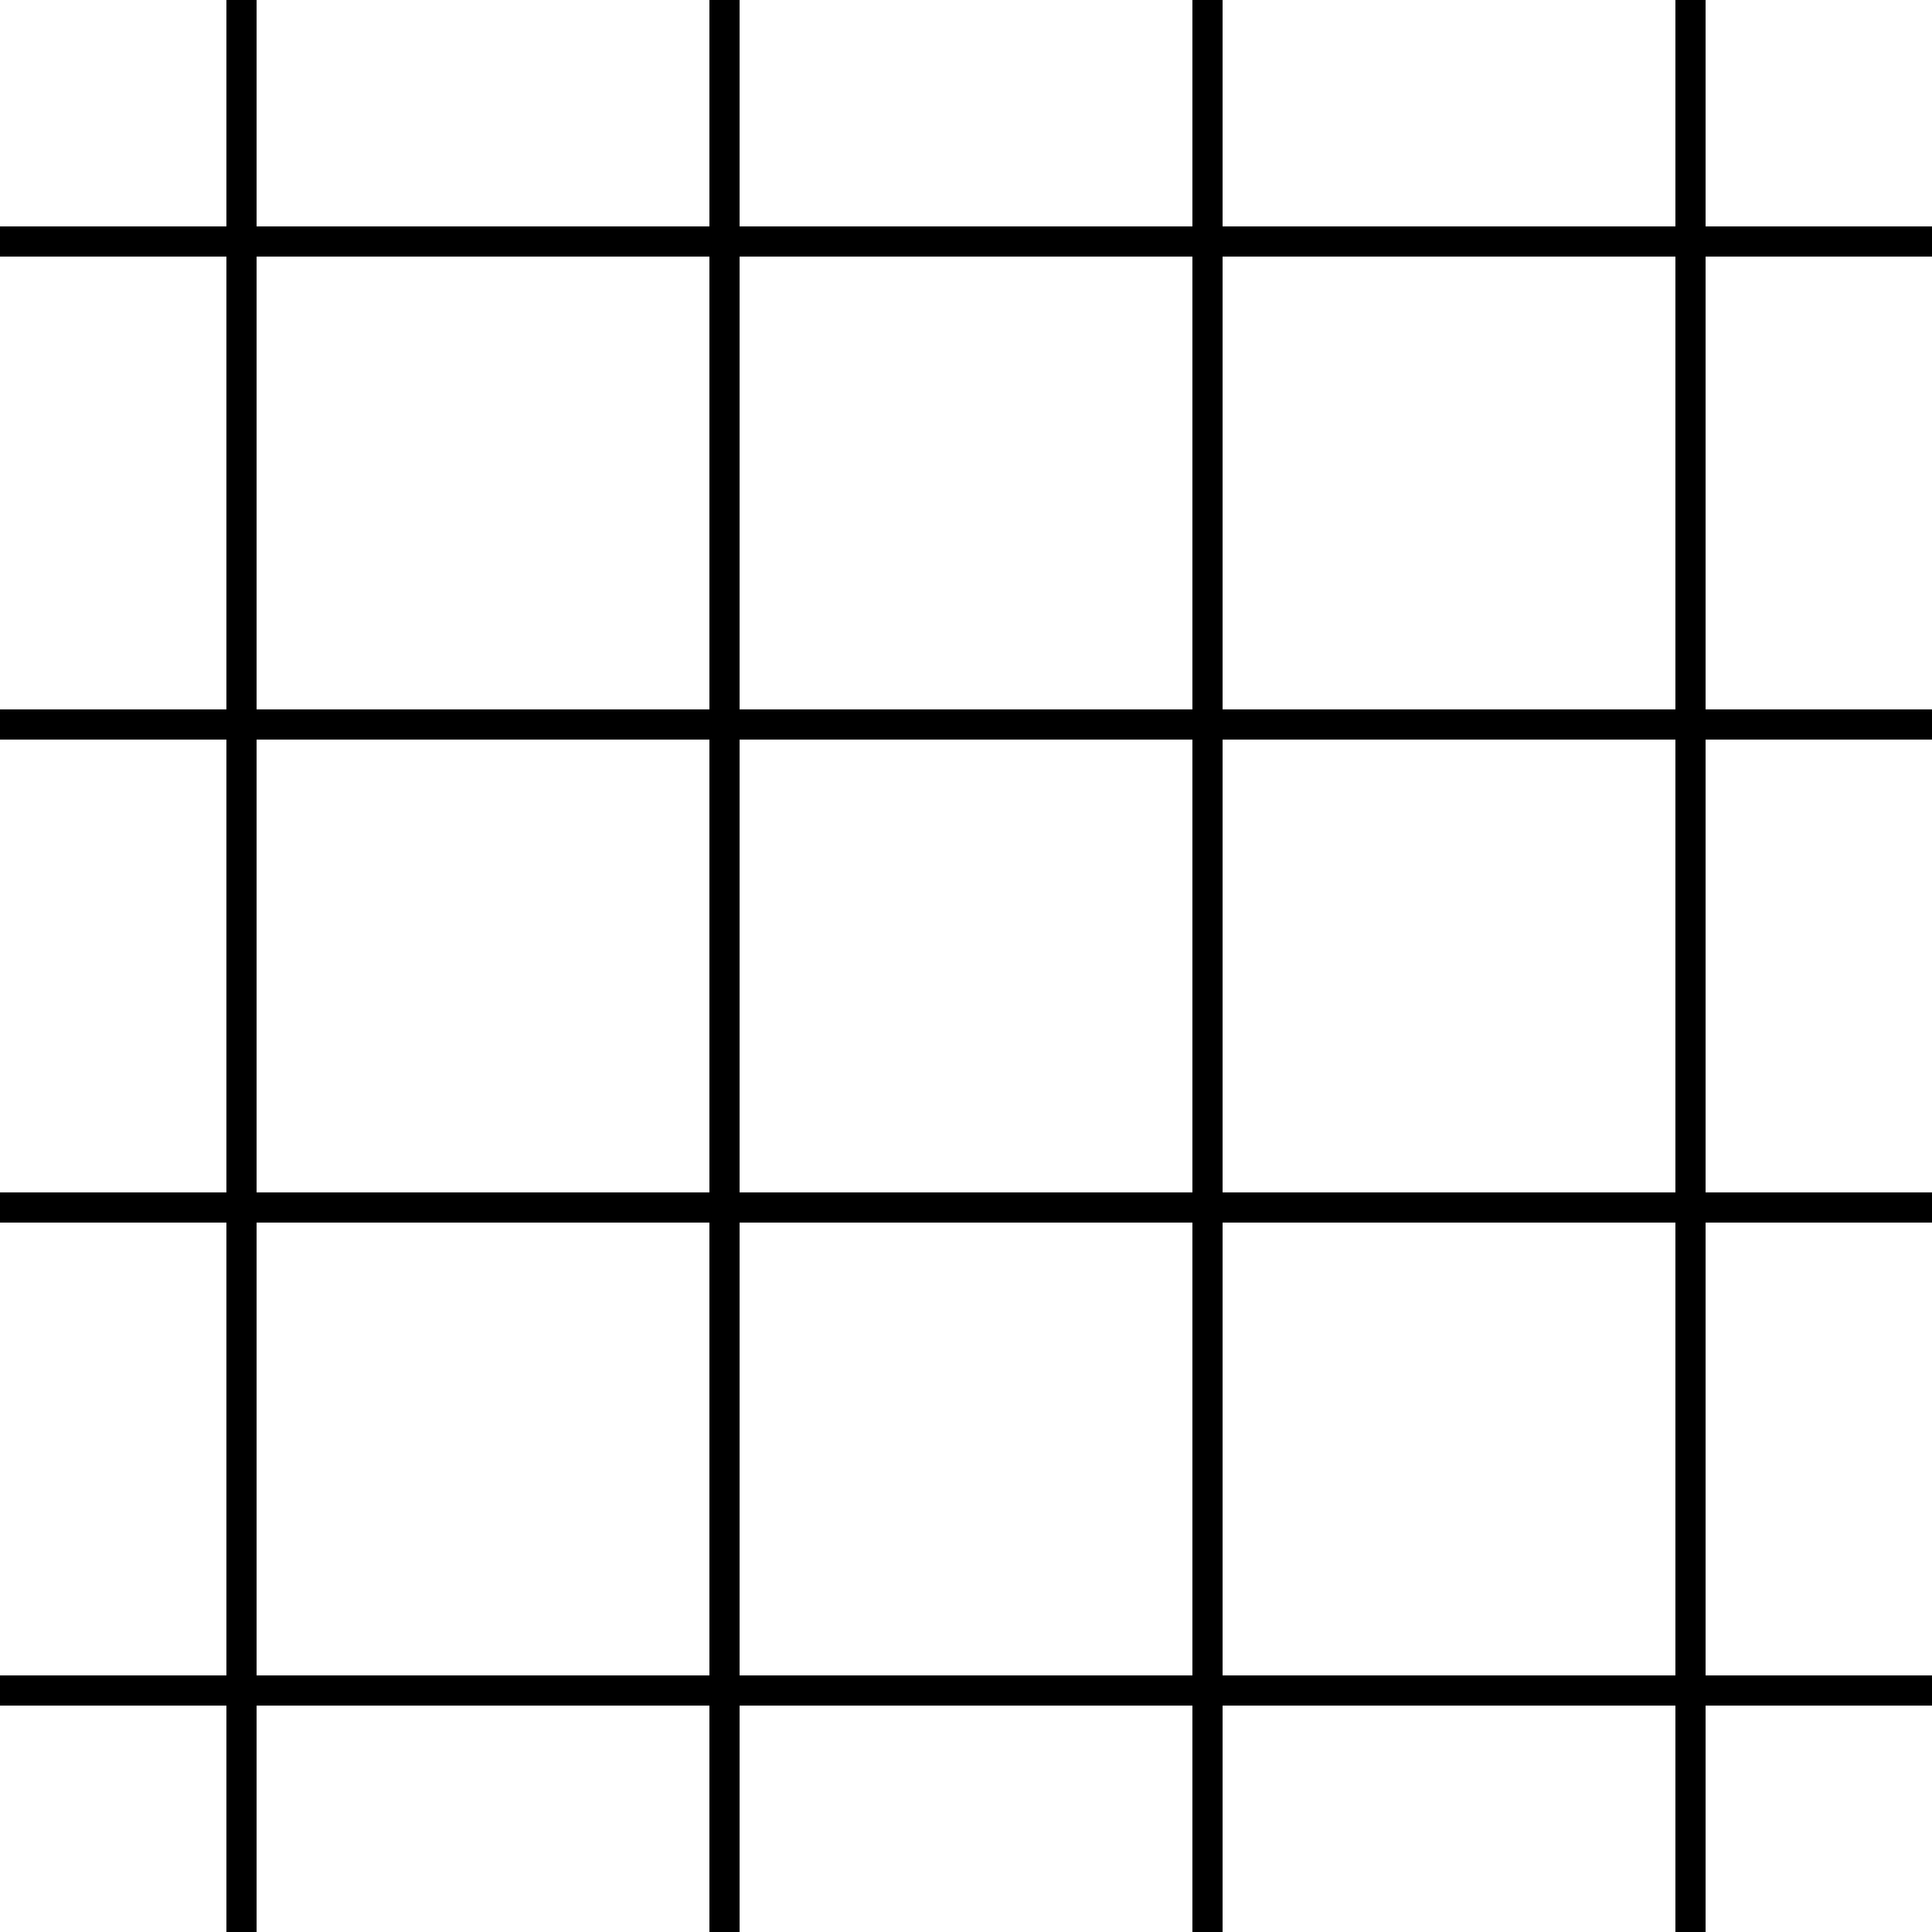
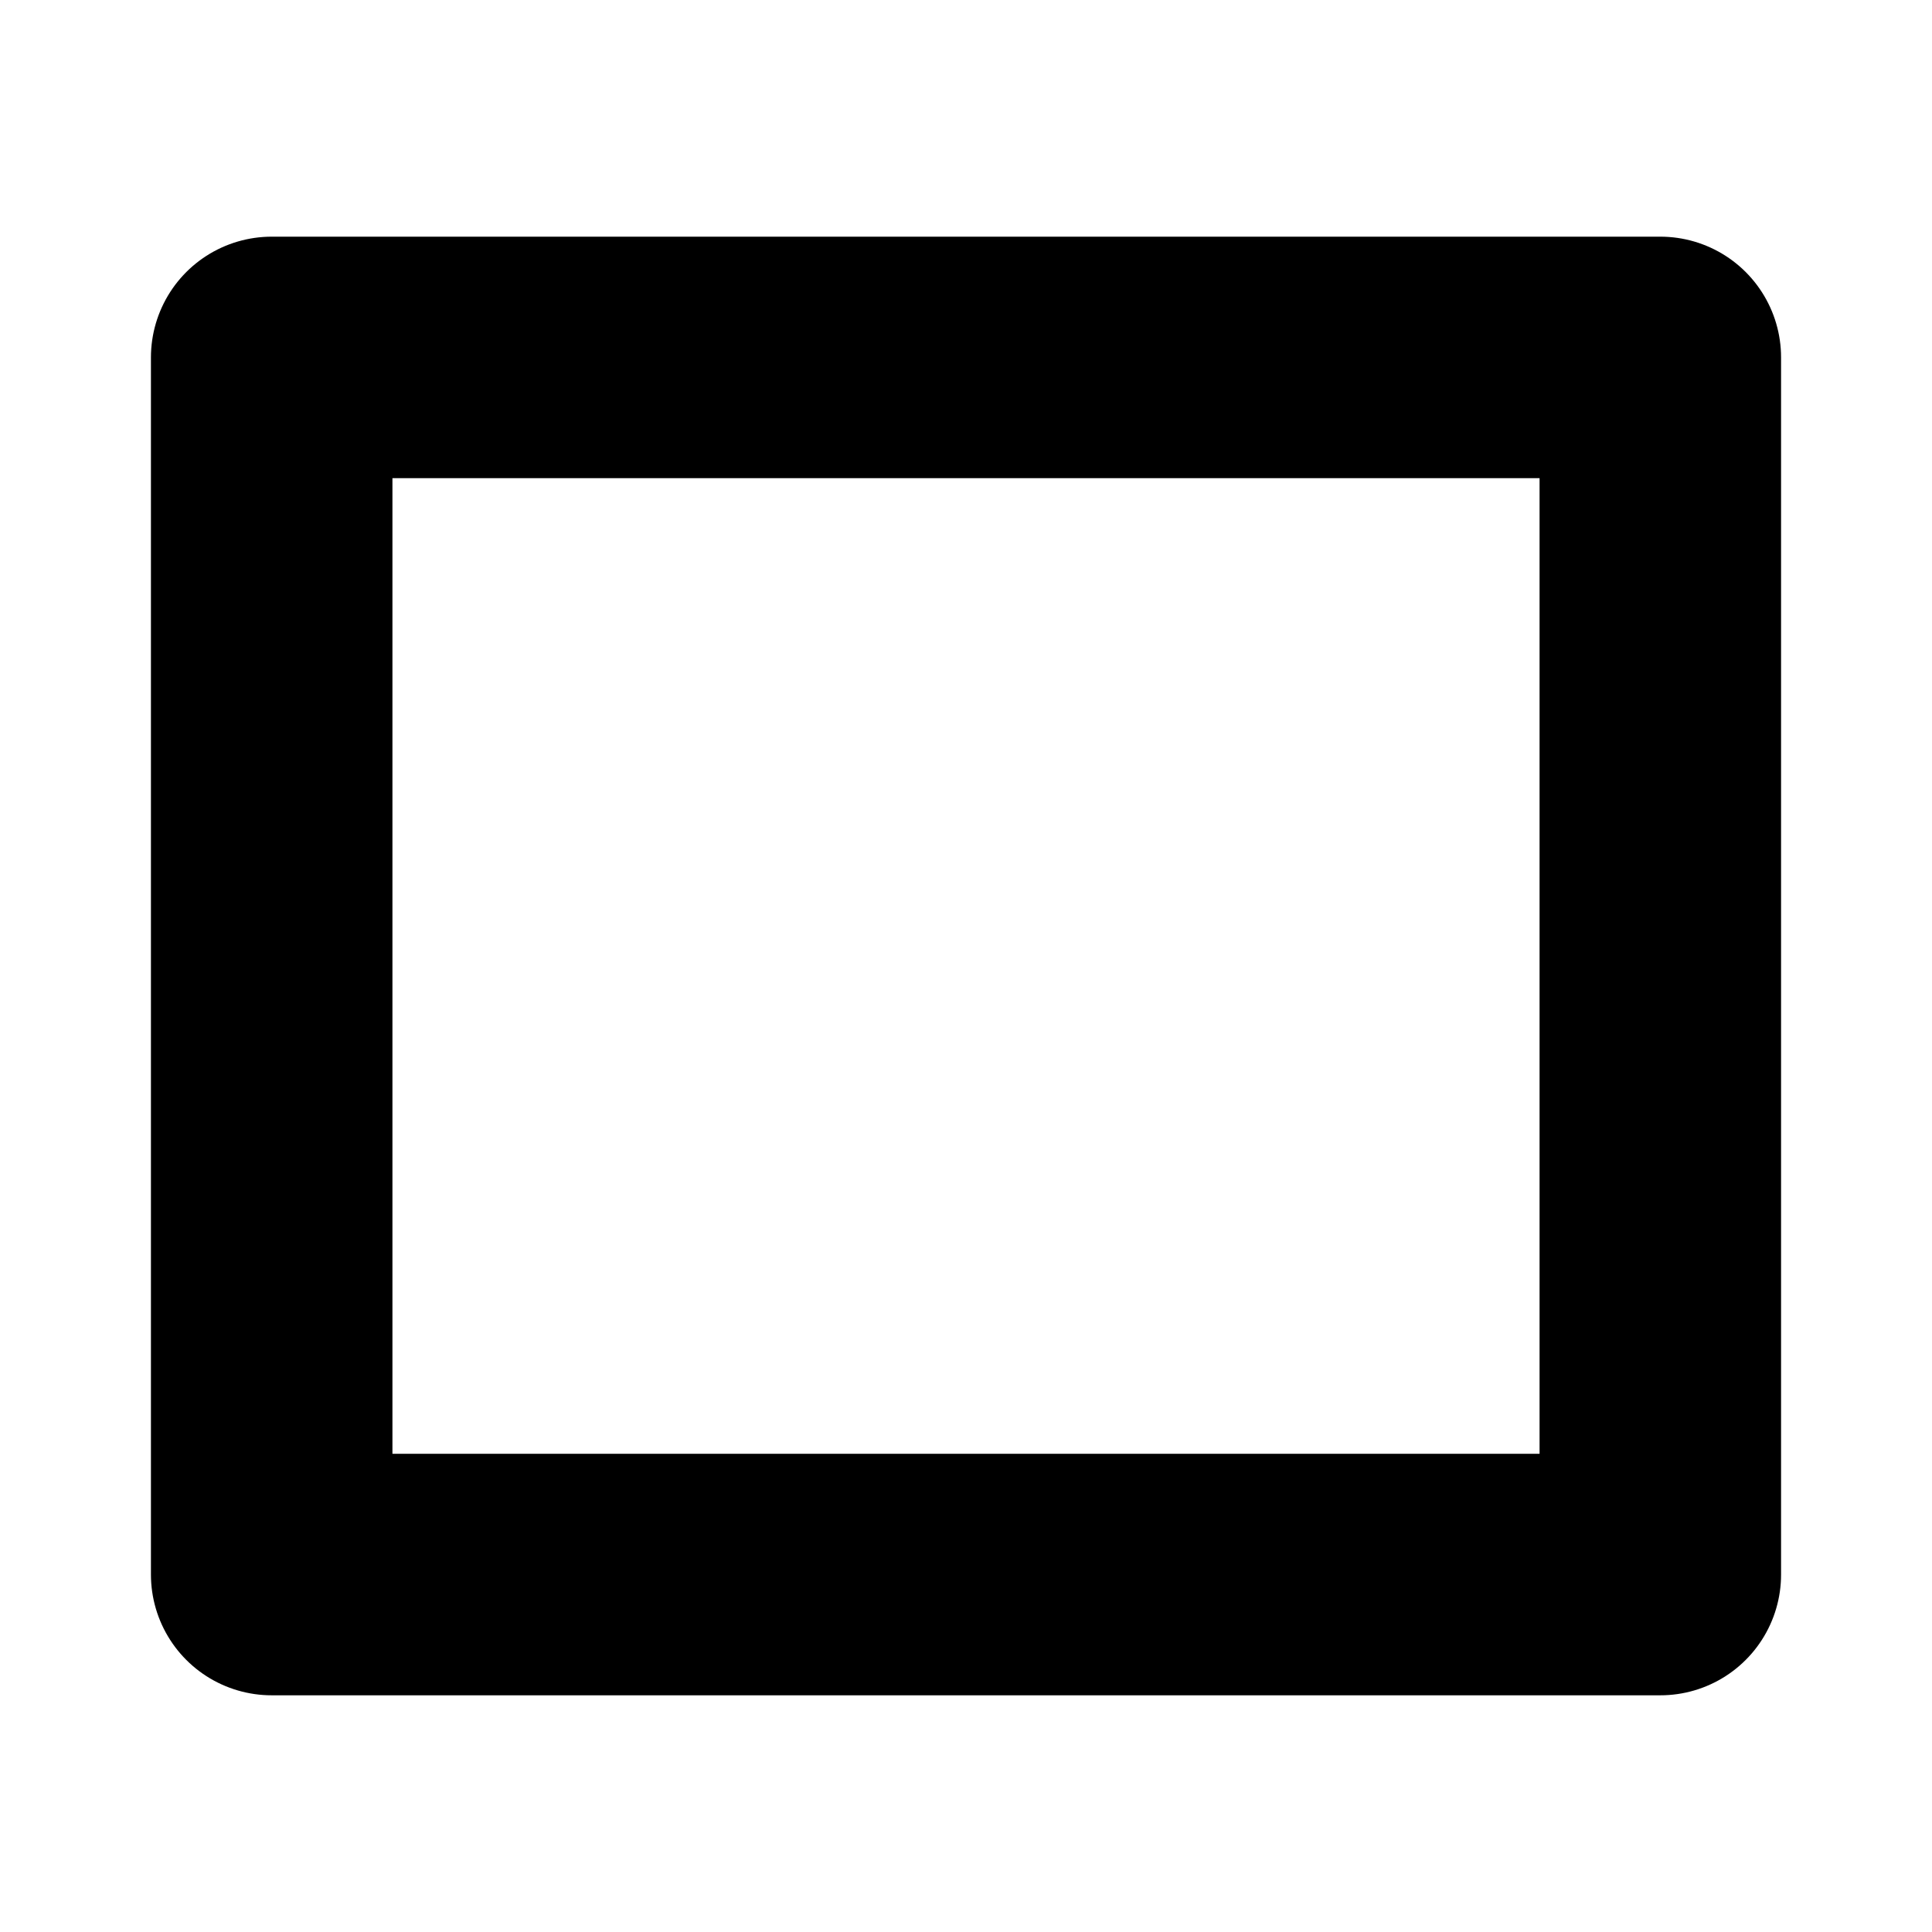
- <svg xmlns="http://www.w3.org/2000/svg" height="64" width="64" version="1.1" id="svg3784">
-   <defs id="defs3786">
-     <pattern height=".1" width=".1" y="0" x="0" patternUnits="userSpaceOnUse" id="square">
-       <g id="g3394" style="fill:none;stroke:#000000;stroke-width:0.005">
-         <path id="path3396" d="M0,0.05 l.12,0" />
-         <path id="path3398" d="M0.05,0 l0,.12" />
-       </g>
-     </pattern>
-   </defs>
-   <path id="path3461" d="m 0,56 64,0" style="fill:none;stroke:#000000;stroke-width:1px;stroke-linecap:butt;stroke-linejoin:miter;stroke-opacity:1" />
-   <path id="path3463" d="m 0,40 64,0" style="fill:none;stroke:#000000;stroke-width:1px;stroke-linecap:butt;stroke-linejoin:miter;stroke-opacity:1" />
-   <path id="path3465" d="m 0,24 64,0" style="fill:none;stroke:#000000;stroke-width:1px;stroke-linecap:butt;stroke-linejoin:miter;stroke-opacity:1" />
-   <path id="path3467" d="M 0,8 64,8" style="fill:none;stroke:#000000;stroke-width:1px;stroke-linecap:butt;stroke-linejoin:miter;stroke-opacity:1" />
-   <path id="path3811" d="M 8,0 8,64" style="fill:none;stroke:#000000;stroke-width:1px;stroke-linecap:butt;stroke-linejoin:miter;stroke-opacity:1" />
-   <path id="path3813" d="m 24,0 0,64" style="fill:none;stroke:#000000;stroke-width:1px;stroke-linecap:butt;stroke-linejoin:miter;stroke-opacity:1" />
-   <path id="path3815" d="m 40,0 0,64" style="fill:none;stroke:#000000;stroke-width:1px;stroke-linecap:butt;stroke-linejoin:miter;stroke-opacity:1" />
-   <path id="path3817" d="m 56,0 0,64" style="fill:none;stroke:#000000;stroke-width:1px;stroke-linecap:butt;stroke-linejoin:miter;stroke-opacity:1" />
+ <svg xmlns="http://www.w3.org/2000/svg" version="1.1" width="64" height="64" id="svg4024">
+   <defs id="defs4026" />
+   <rect style="fill:none;fill-opacity:1;stroke:#000000;stroke-width:8;stroke-linejoin:round;stroke-miterlimit:4;stroke-dasharray:none;stroke-opacity:1" id="rect4752" width="46" height="40.319" x="9" y="11.84" />
</svg>
